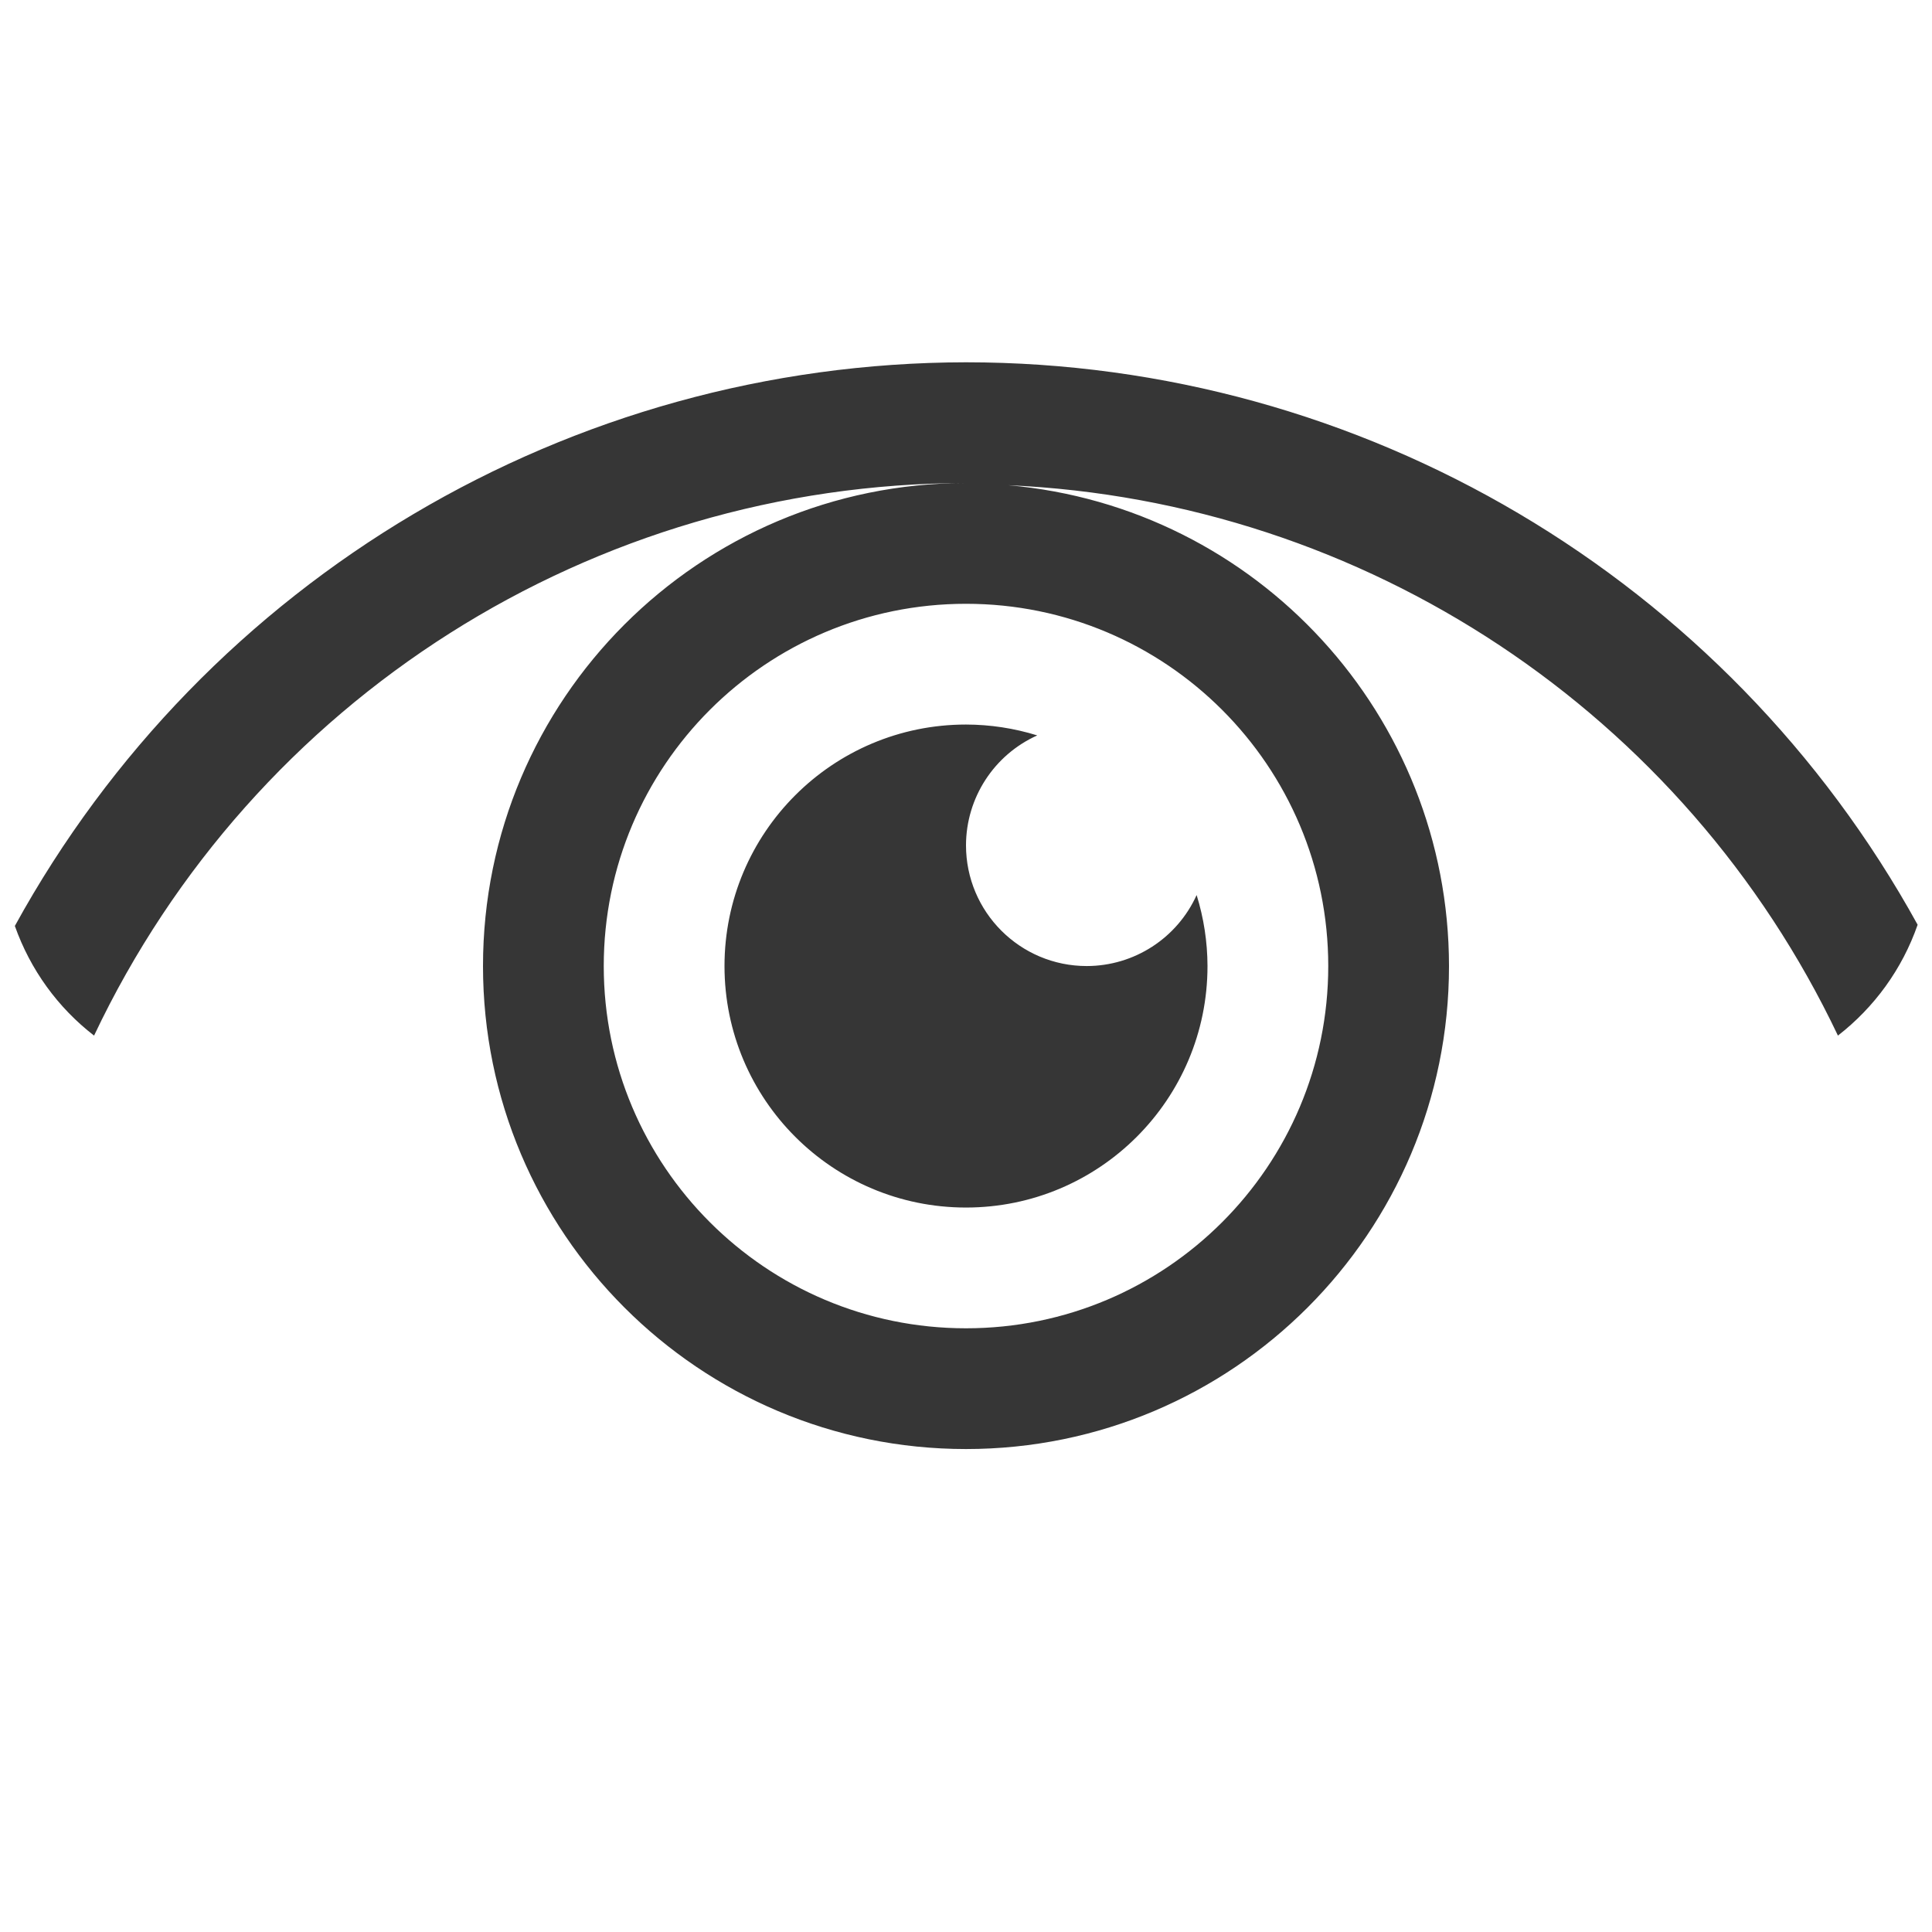
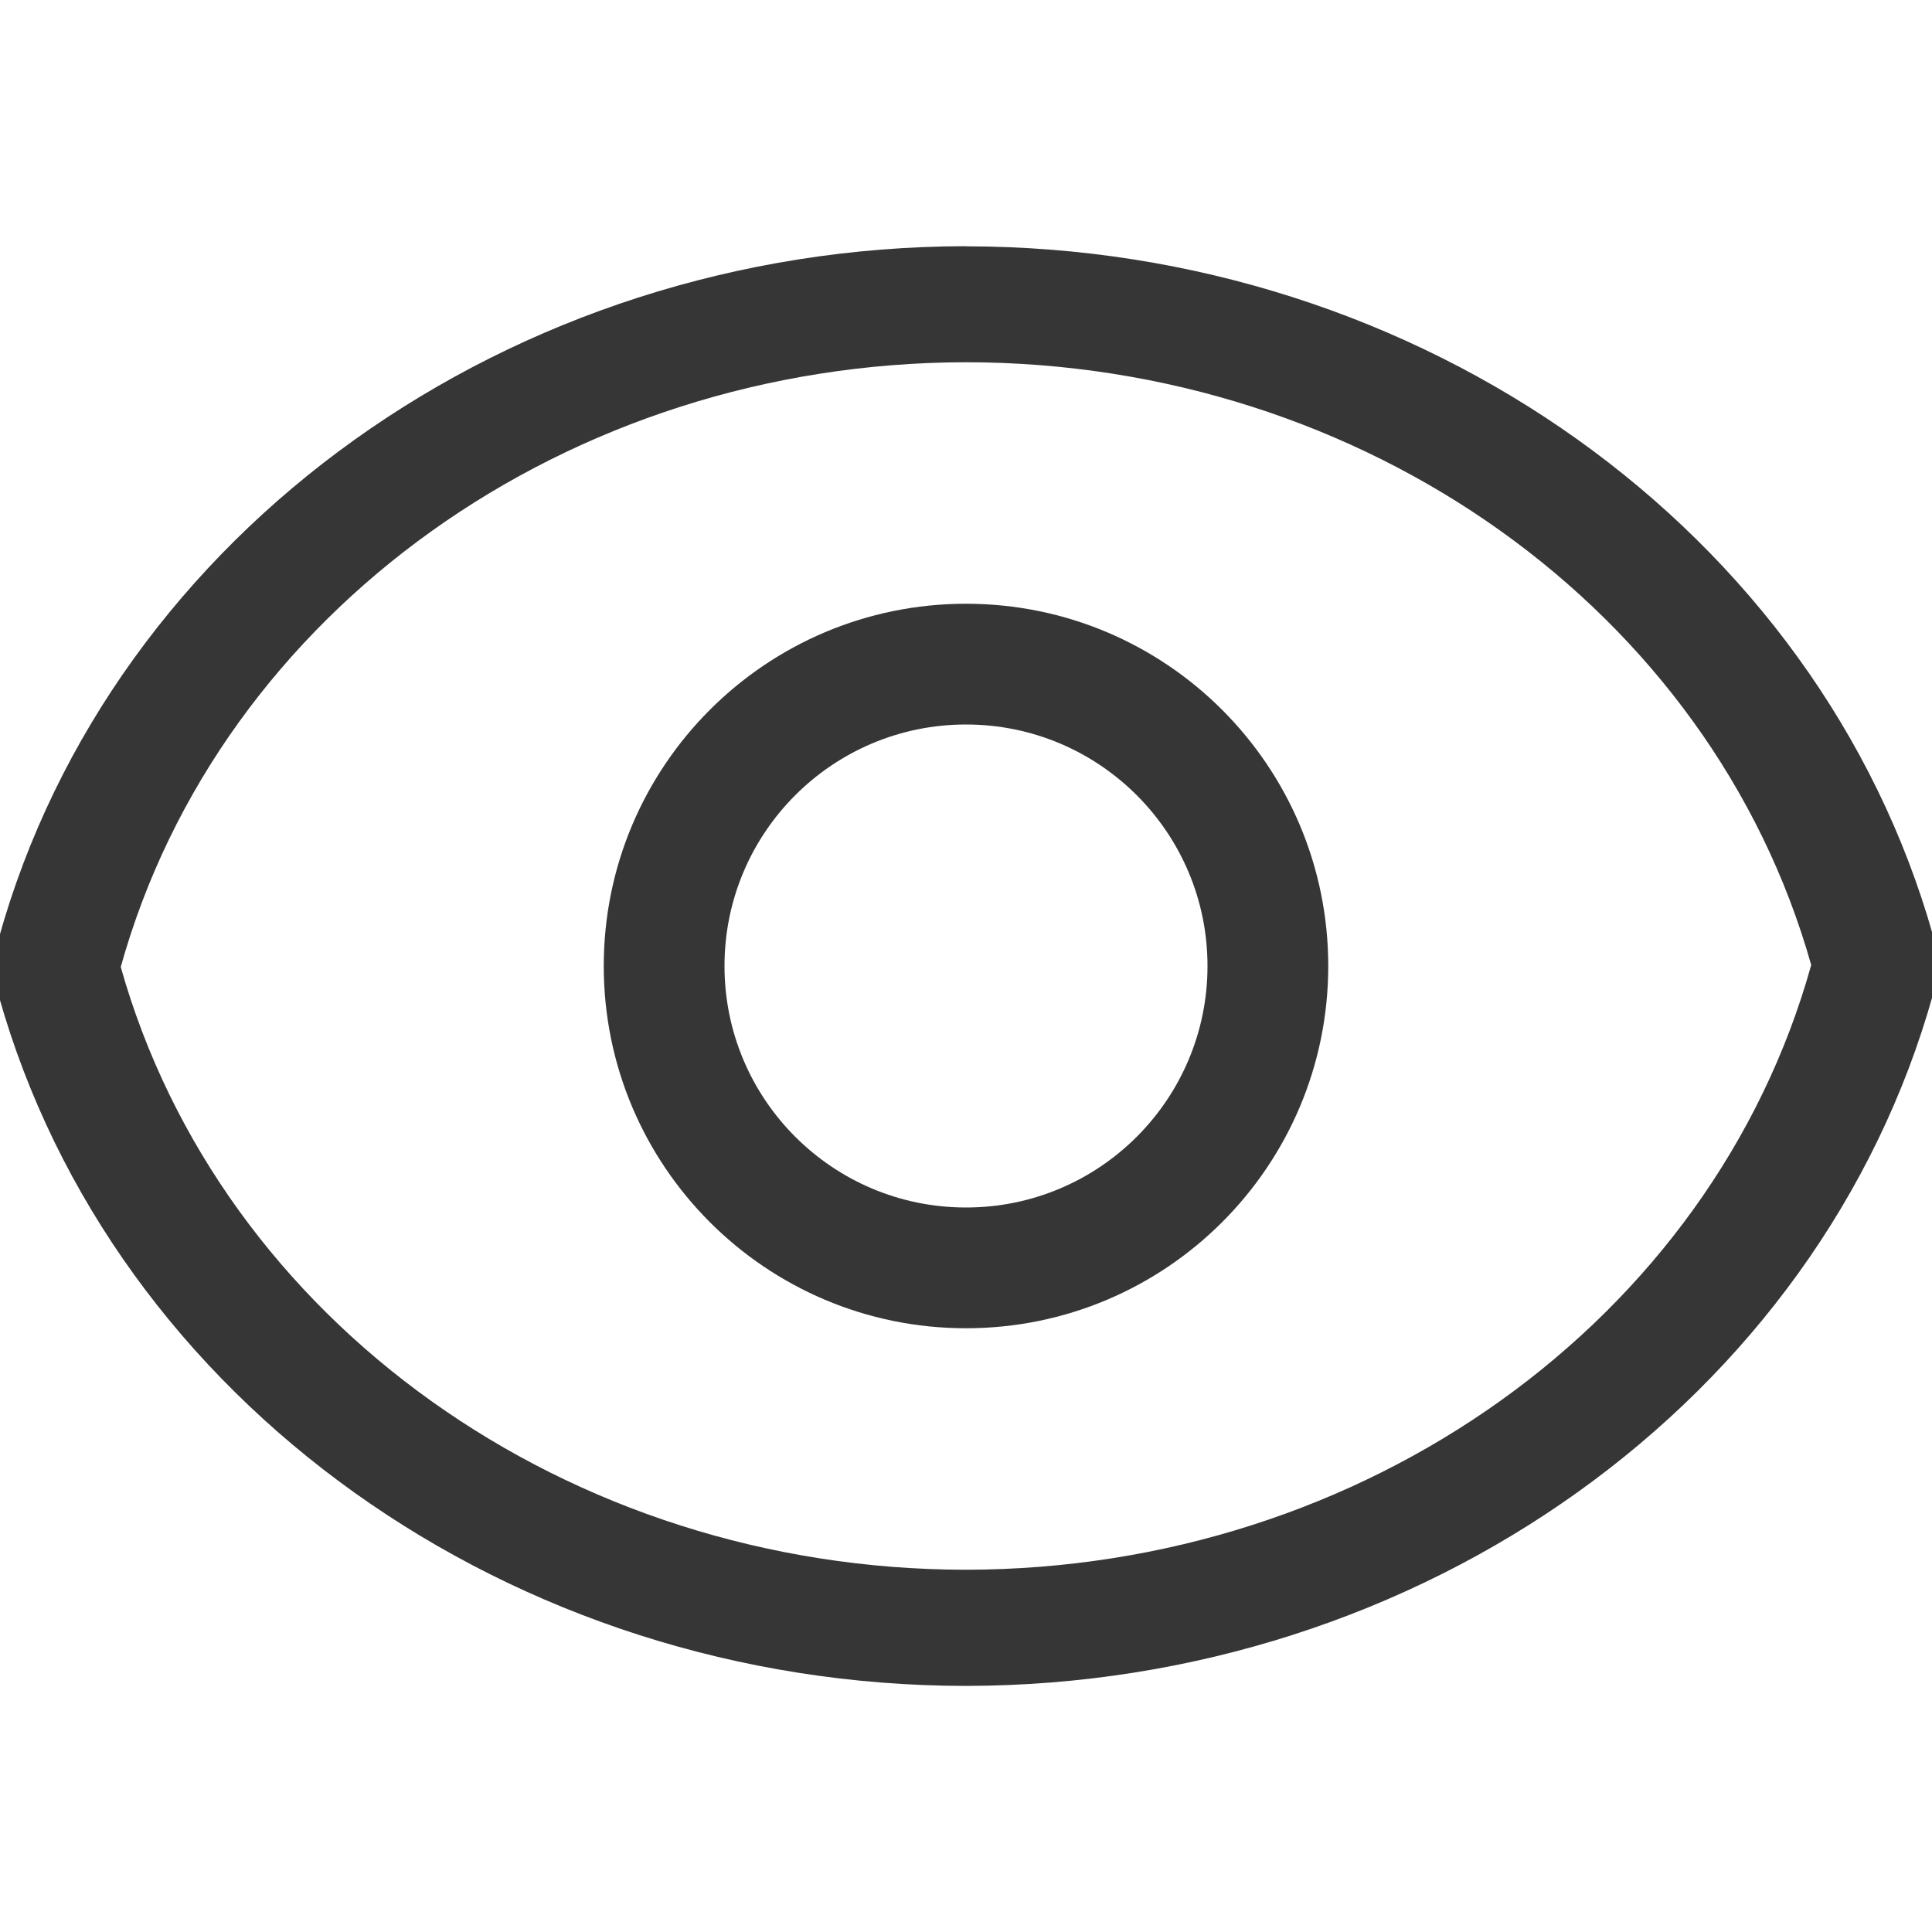
- <svg xmlns="http://www.w3.org/2000/svg" viewBox="0 0 16 16">
-   <defs id="defs3051">
-     <style type="text/css" id="current-color-scheme">
-       .ColorScheme-Text {
+ <svg xmlns="http://www.w3.org/2000/svg" version="1.1" viewBox="0 0 16 16">
+   <defs>
+     <style id="current-color-scheme" type="text/css">.ColorScheme-Text {
        color:#363636;
-       }
-       </style>
+       }</style>
  </defs>
-   <g transform="translate(-421.7143,-531.7907)">
-     <g transform="matrix(0.75,0,0,0.7499981,421.4643,-241.229)">
-       <path style="fill:currentColor;fill-opacity:1;stroke:none" d="M 8 3 A 9 9 0 0 0 0.123 7.668 C 0.252 8.032 0.48 8.345 0.779 8.576 A 8 8 0 0 1 8 4 A 4 4 0 0 0 4 8 A 4 4 0 0 0 8 12 A 4 4 0 0 0 12 8 A 4 4 0 0 0 8.35 4.018 A 8 8 0 0 1 15.221 8.576 C 15.522 8.342 15.753 8.026 15.881 7.658 A 9 9 0 0 0 8 3 z M 8 5 A 3 3 0 0 1 11 8 A 3 3 0 0 1 8 11 A 3 3 0 0 1 5 8 A 3 3 0 0 1 8 5 z M 8 6 A 2 2 0 0 0 6 8 A 2 2 0 0 0 8 10 A 2 2 0 0 0 10 8 A 2 2 0 0 0 9.91 7.412 A 1 1 0 0 1 9 8 A 1 1 0 0 1 8 7 A 1 1 0 0 1 8.59 6.09 A 2 2 0 0 0 8 6 z " transform="matrix(1.333333,0,0,1.333337,0.3333333,1030.696)" class="ColorScheme-Text" id="rect4170" />
-     </g>
+   <g transform="matrix(.90463 0 0 .83333 .76299 1.3333)" class="ColorScheme-Text" fill="currentColor">
+     <path transform="matrix(1.1054 0 0 1.2 -.84343 -1.6)" d="m7.998 2.039c-3.77 0.005-7.07 2.367-8.008 5.731a1.042 0.96 0 0 0 0 0.479c0.946 3.356 4.246 5.711 8.01 5.713a1.042 0.96 0 0 0 0.002 0c3.77-0.005 7.07-2.367 8.008-5.731a1.042 0.96 0 0 0 0-0.48c-0.946-3.356-4.246-5.709-8.01-5.711a1.042 0.96 0 0 0-0.002 0zm0.002 0.961c3.295 0.002 6.172 2.054 7 4.992-0.821 2.944-3.7 5.004-7 5.008-3.295-2e-3 -6.172-2.054-7-4.992 0.821-2.944 3.7-5.004 7-5.008z" />
  </g>
+   <path d="m8 5a3 3 0 0 0-3 3 3 3 0 0 0 3 3 3 3 0 0 0 3-3 3 3 0 0 0-3-3zm0 1a2 2 0 0 1 2 2 2 2 0 0 1-2 2 2 2 0 0 1-2-2 2 2 0 0 1 2-2z" class="ColorScheme-Text" fill="currentColor" />
</svg>
